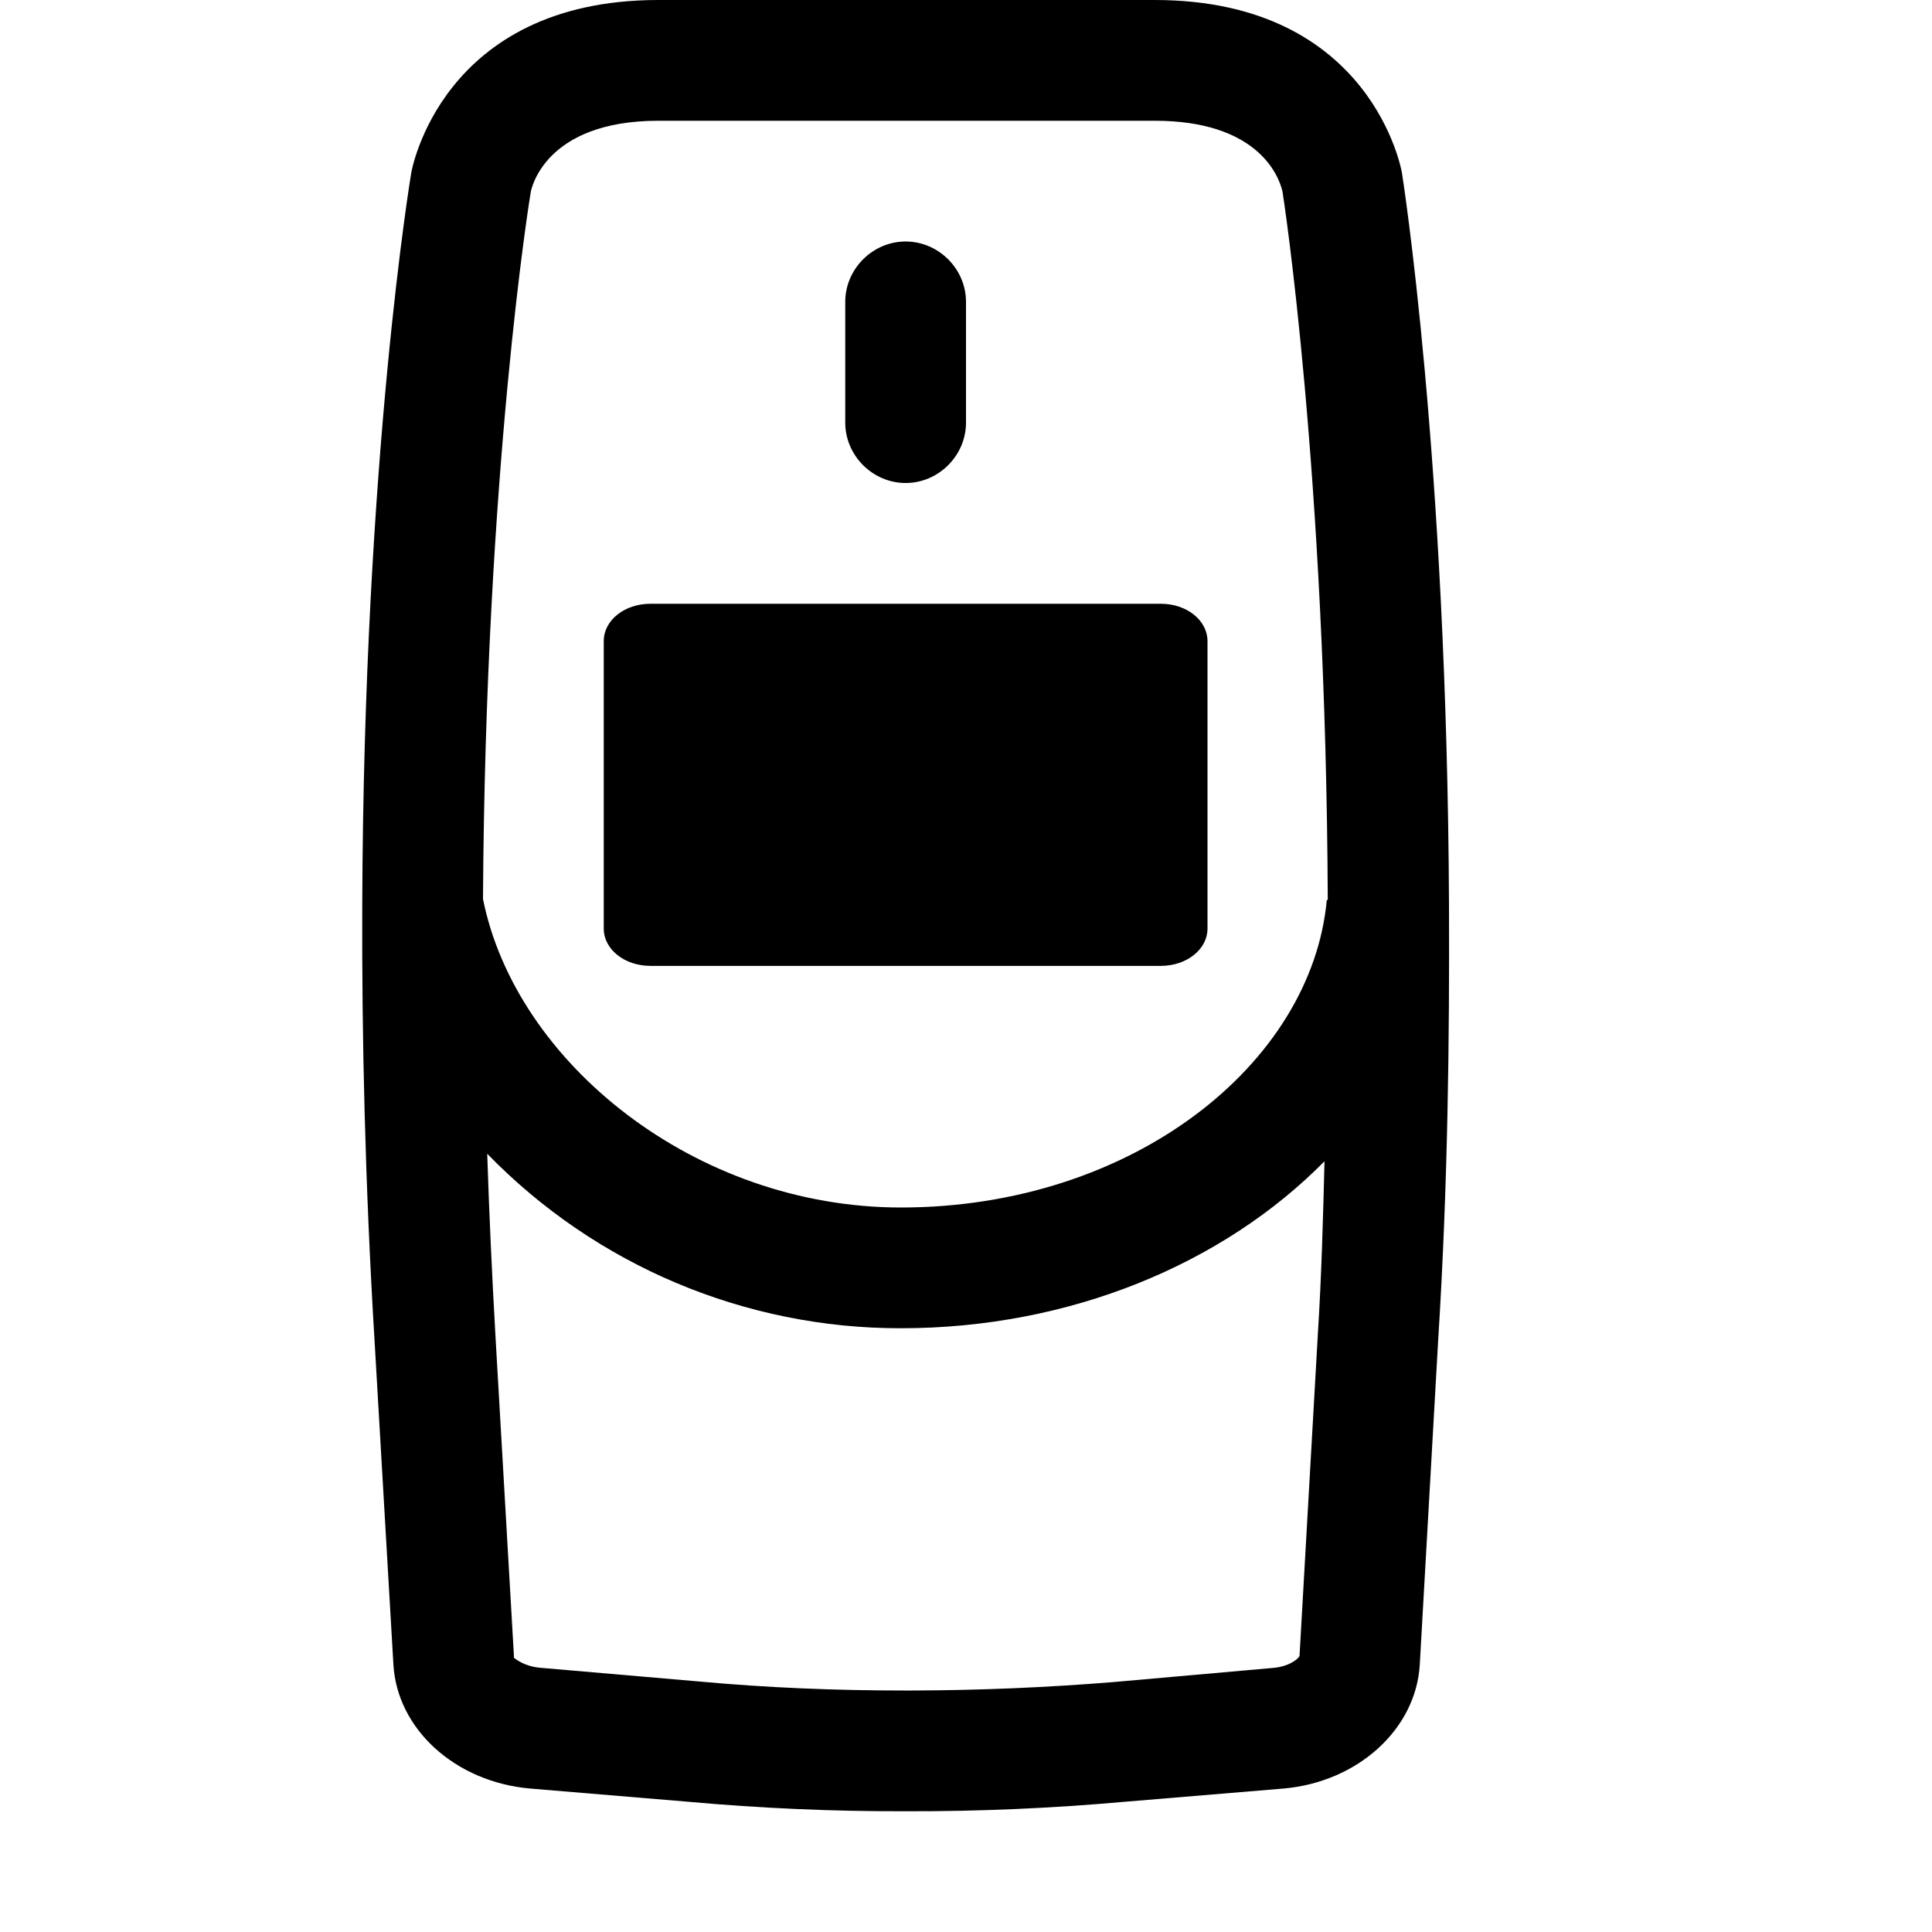
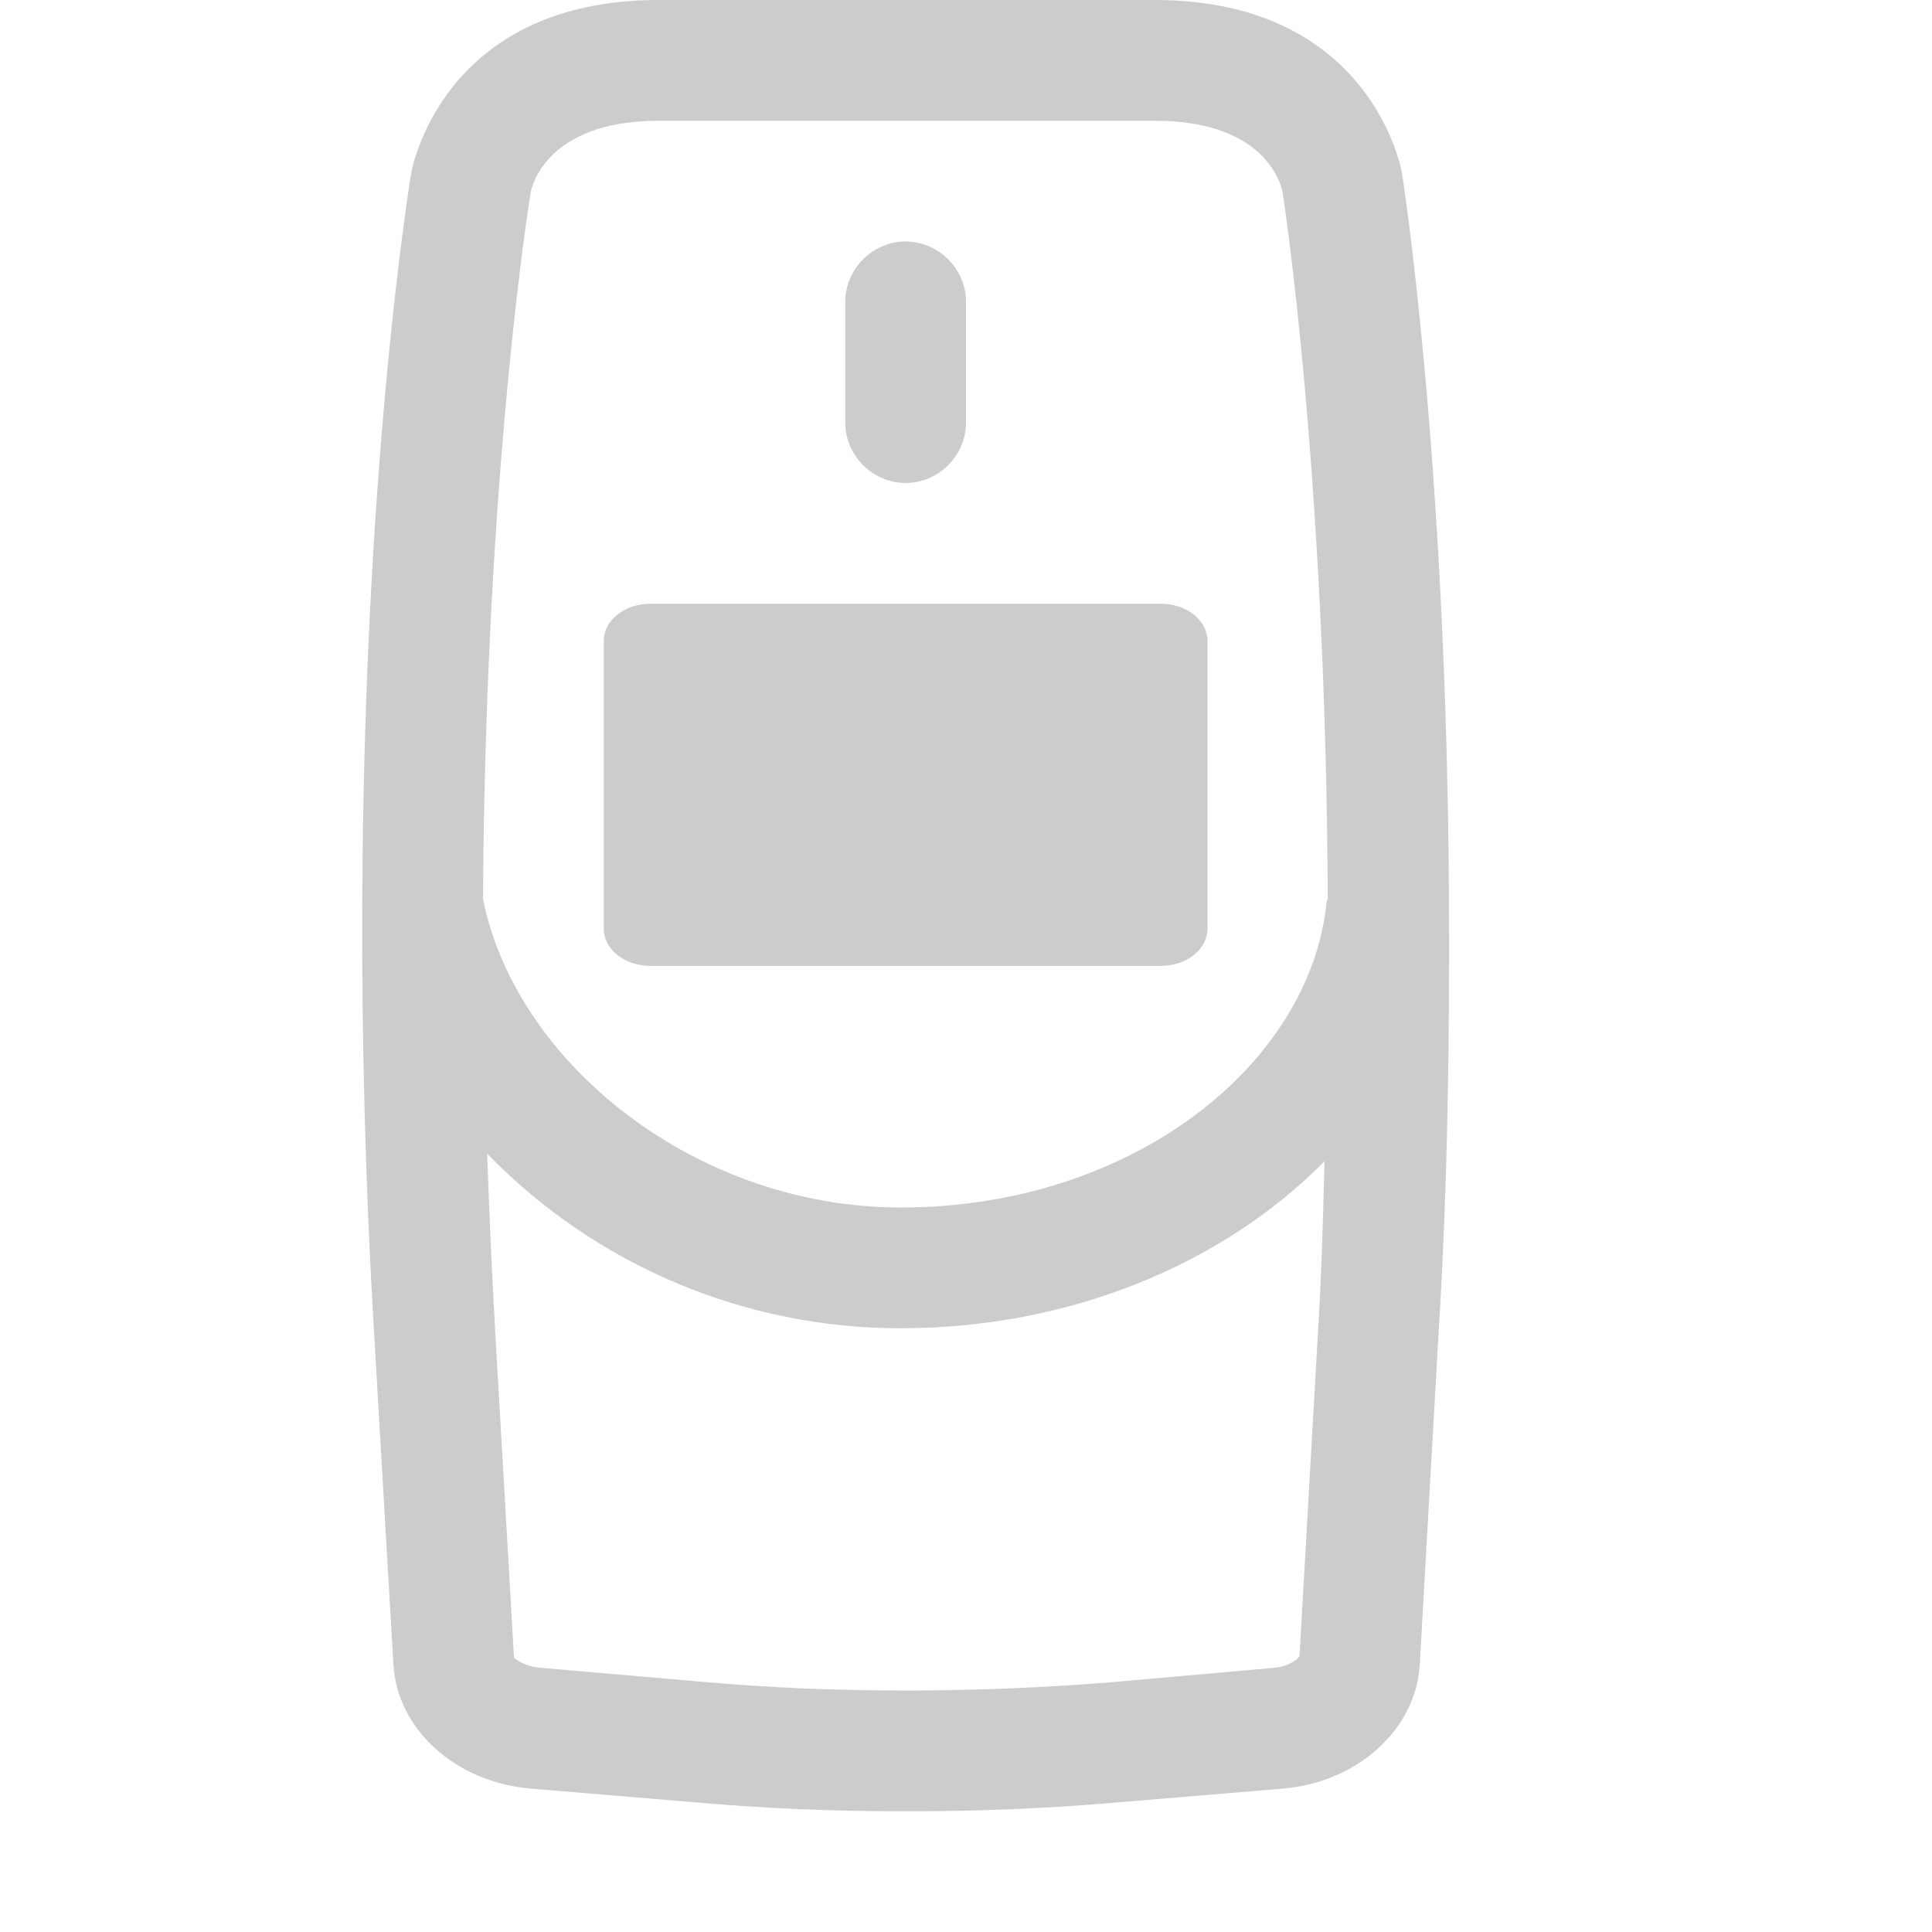
- <svg xmlns="http://www.w3.org/2000/svg" class="icon" style="width: 1em; height: 1em;vertical-align: middle;fill: currentColor;overflow: hidden;" viewBox="0 0 1024 1024" version="1.1" p-id="20851">
-   <path d="M348.992 0C233.472 0 217.984 91.52 217.984 91.52S192.768 241.28 192 480c-0.256 69.76 1.472 147.2 6.528 230.72l9.984 171.52c1.984 34.24 32.768 62.272 72.512 65.728l84.224 7.04A1236.48 1236.48 0 0 0 478.976 960h2.048a1254.4 1254.4 0 0 0 114.752-4.992l84.48-7.04c39.488-3.456 70.272-31.488 72.256-65.728l9.728-171.52c5.248-83.456 6.016-160.96 5.76-230.72-1.024-238.72-24.96-388.48-24.96-388.48S727.68 0 611.968 0z m0 64h263.04c53.248 0 65.472 27.776 67.712 37.504 0.256 1.472 23.04 147.52 24 375.488h-0.512C695.232 564.032 600 640 477.504 640 368.256 640 273.28 563.008 256 476.48c1.28-227.456 24.96-372.992 25.28-374.464C281.472 100.48 288.512 64 348.992 64zM480 128c-17.472 0-32 14.528-32 32v64c0 17.472 14.528 32 32 32s32-14.528 32-32v-64c0-17.472-14.528-32-32-32zM344.768 320C331.008 320 320 328.768 320 339.776V492.16c0 11.008 11.008 19.776 24.768 19.776h270.464c13.76 0 24.768-8.768 24.768-19.776V339.84C640 328.768 628.992 320 615.232 320zM258.24 611.52A305.152 305.152 0 0 0 477.504 704c89.472 0 170.752-33.984 224.512-88.512-0.768 30.016-1.536 59.776-3.52 91.52l-9.728 170.752c-0.768 1.472-5.248 5.504-14.016 6.272l-84.48 7.488a1359.36 1359.36 0 0 1-106.752 4.48h-4.48c-36.288 0-72.512-1.472-108.032-4.736l-84.48-7.296c-8.768-0.704-13.248-4.736-14.08-5.248l-9.92-171.968c-1.792-31.744-3.264-63.488-4.288-95.232z" p-id="20852" />
+ <svg xmlns="http://www.w3.org/2000/svg" class="icon" style="width: 1em; height: 1em;vertical-align: middle;fill: currentColor;overflow: hidden;" viewBox="0 0 1024 1024" version="1.1" p-id="20851" id="svg4">
+   <defs id="defs8" />
+   <path d="M348.992 0C233.472 0 217.984 91.52 217.984 91.52S192.768 241.28 192 480c-0.256 69.76 1.472 147.2 6.528 230.72l9.984 171.52c1.984 34.24 32.768 62.272 72.512 65.728l84.224 7.04A1236.48 1236.48 0 0 0 478.976 960h2.048a1254.4 1254.4 0 0 0 114.752-4.992l84.48-7.04c39.488-3.456 70.272-31.488 72.256-65.728l9.728-171.52c5.248-83.456 6.016-160.96 5.76-230.72-1.024-238.72-24.96-388.48-24.96-388.48S727.68 0 611.968 0z m0 64h263.04c53.248 0 65.472 27.776 67.712 37.504 0.256 1.472 23.04 147.52 24 375.488h-0.512C695.232 564.032 600 640 477.504 640 368.256 640 273.28 563.008 256 476.48c1.28-227.456 24.96-372.992 25.28-374.464C281.472 100.48 288.512 64 348.992 64zM480 128c-17.472 0-32 14.528-32 32v64c0 17.472 14.528 32 32 32s32-14.528 32-32v-64c0-17.472-14.528-32-32-32zM344.768 320C331.008 320 320 328.768 320 339.776V492.16c0 11.008 11.008 19.776 24.768 19.776h270.464c13.76 0 24.768-8.768 24.768-19.776V339.84C640 328.768 628.992 320 615.232 320zM258.24 611.52A305.152 305.152 0 0 0 477.504 704c89.472 0 170.752-33.984 224.512-88.512-0.768 30.016-1.536 59.776-3.52 91.52l-9.728 170.752c-0.768 1.472-5.248 5.504-14.016 6.272l-84.48 7.488a1359.36 1359.36 0 0 1-106.752 4.48h-4.48c-36.288 0-72.512-1.472-108.032-4.736l-84.48-7.296c-8.768-0.704-13.248-4.736-14.08-5.248l-9.92-171.968c-1.792-31.744-3.264-63.488-4.288-95.232z" p-id="20852" id="path2" style="fill:#cccccc" />
</svg>
